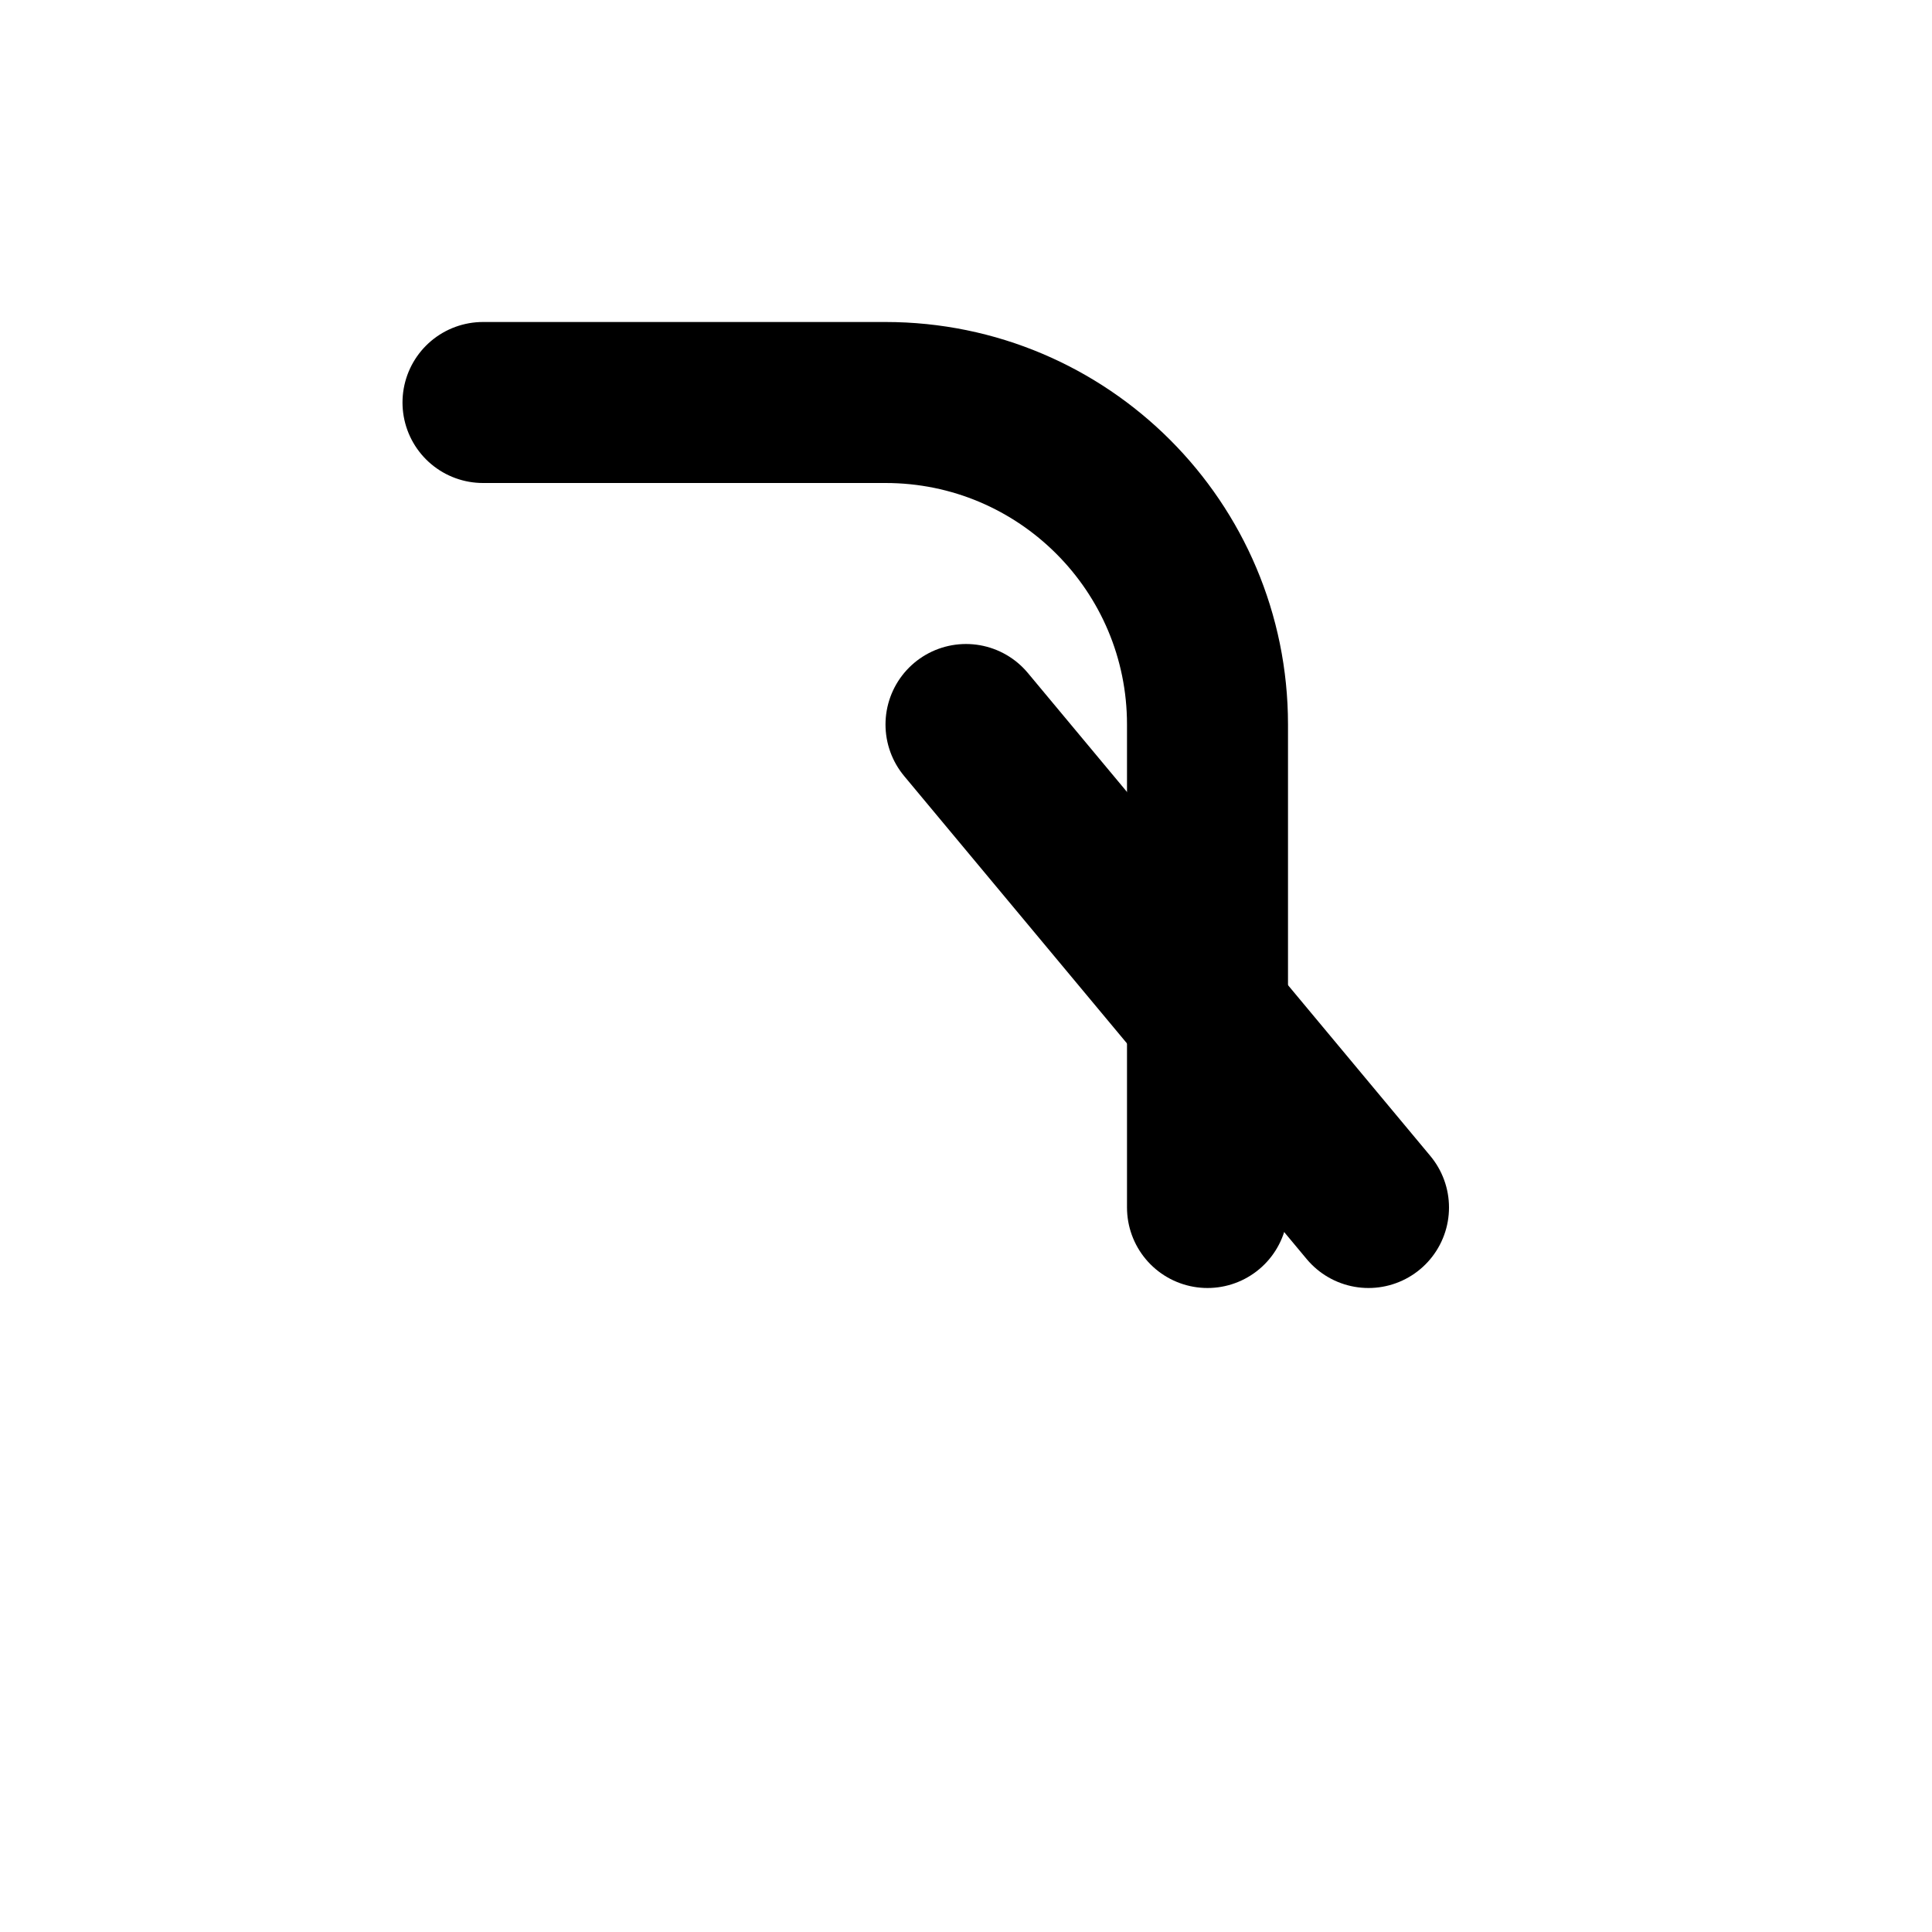
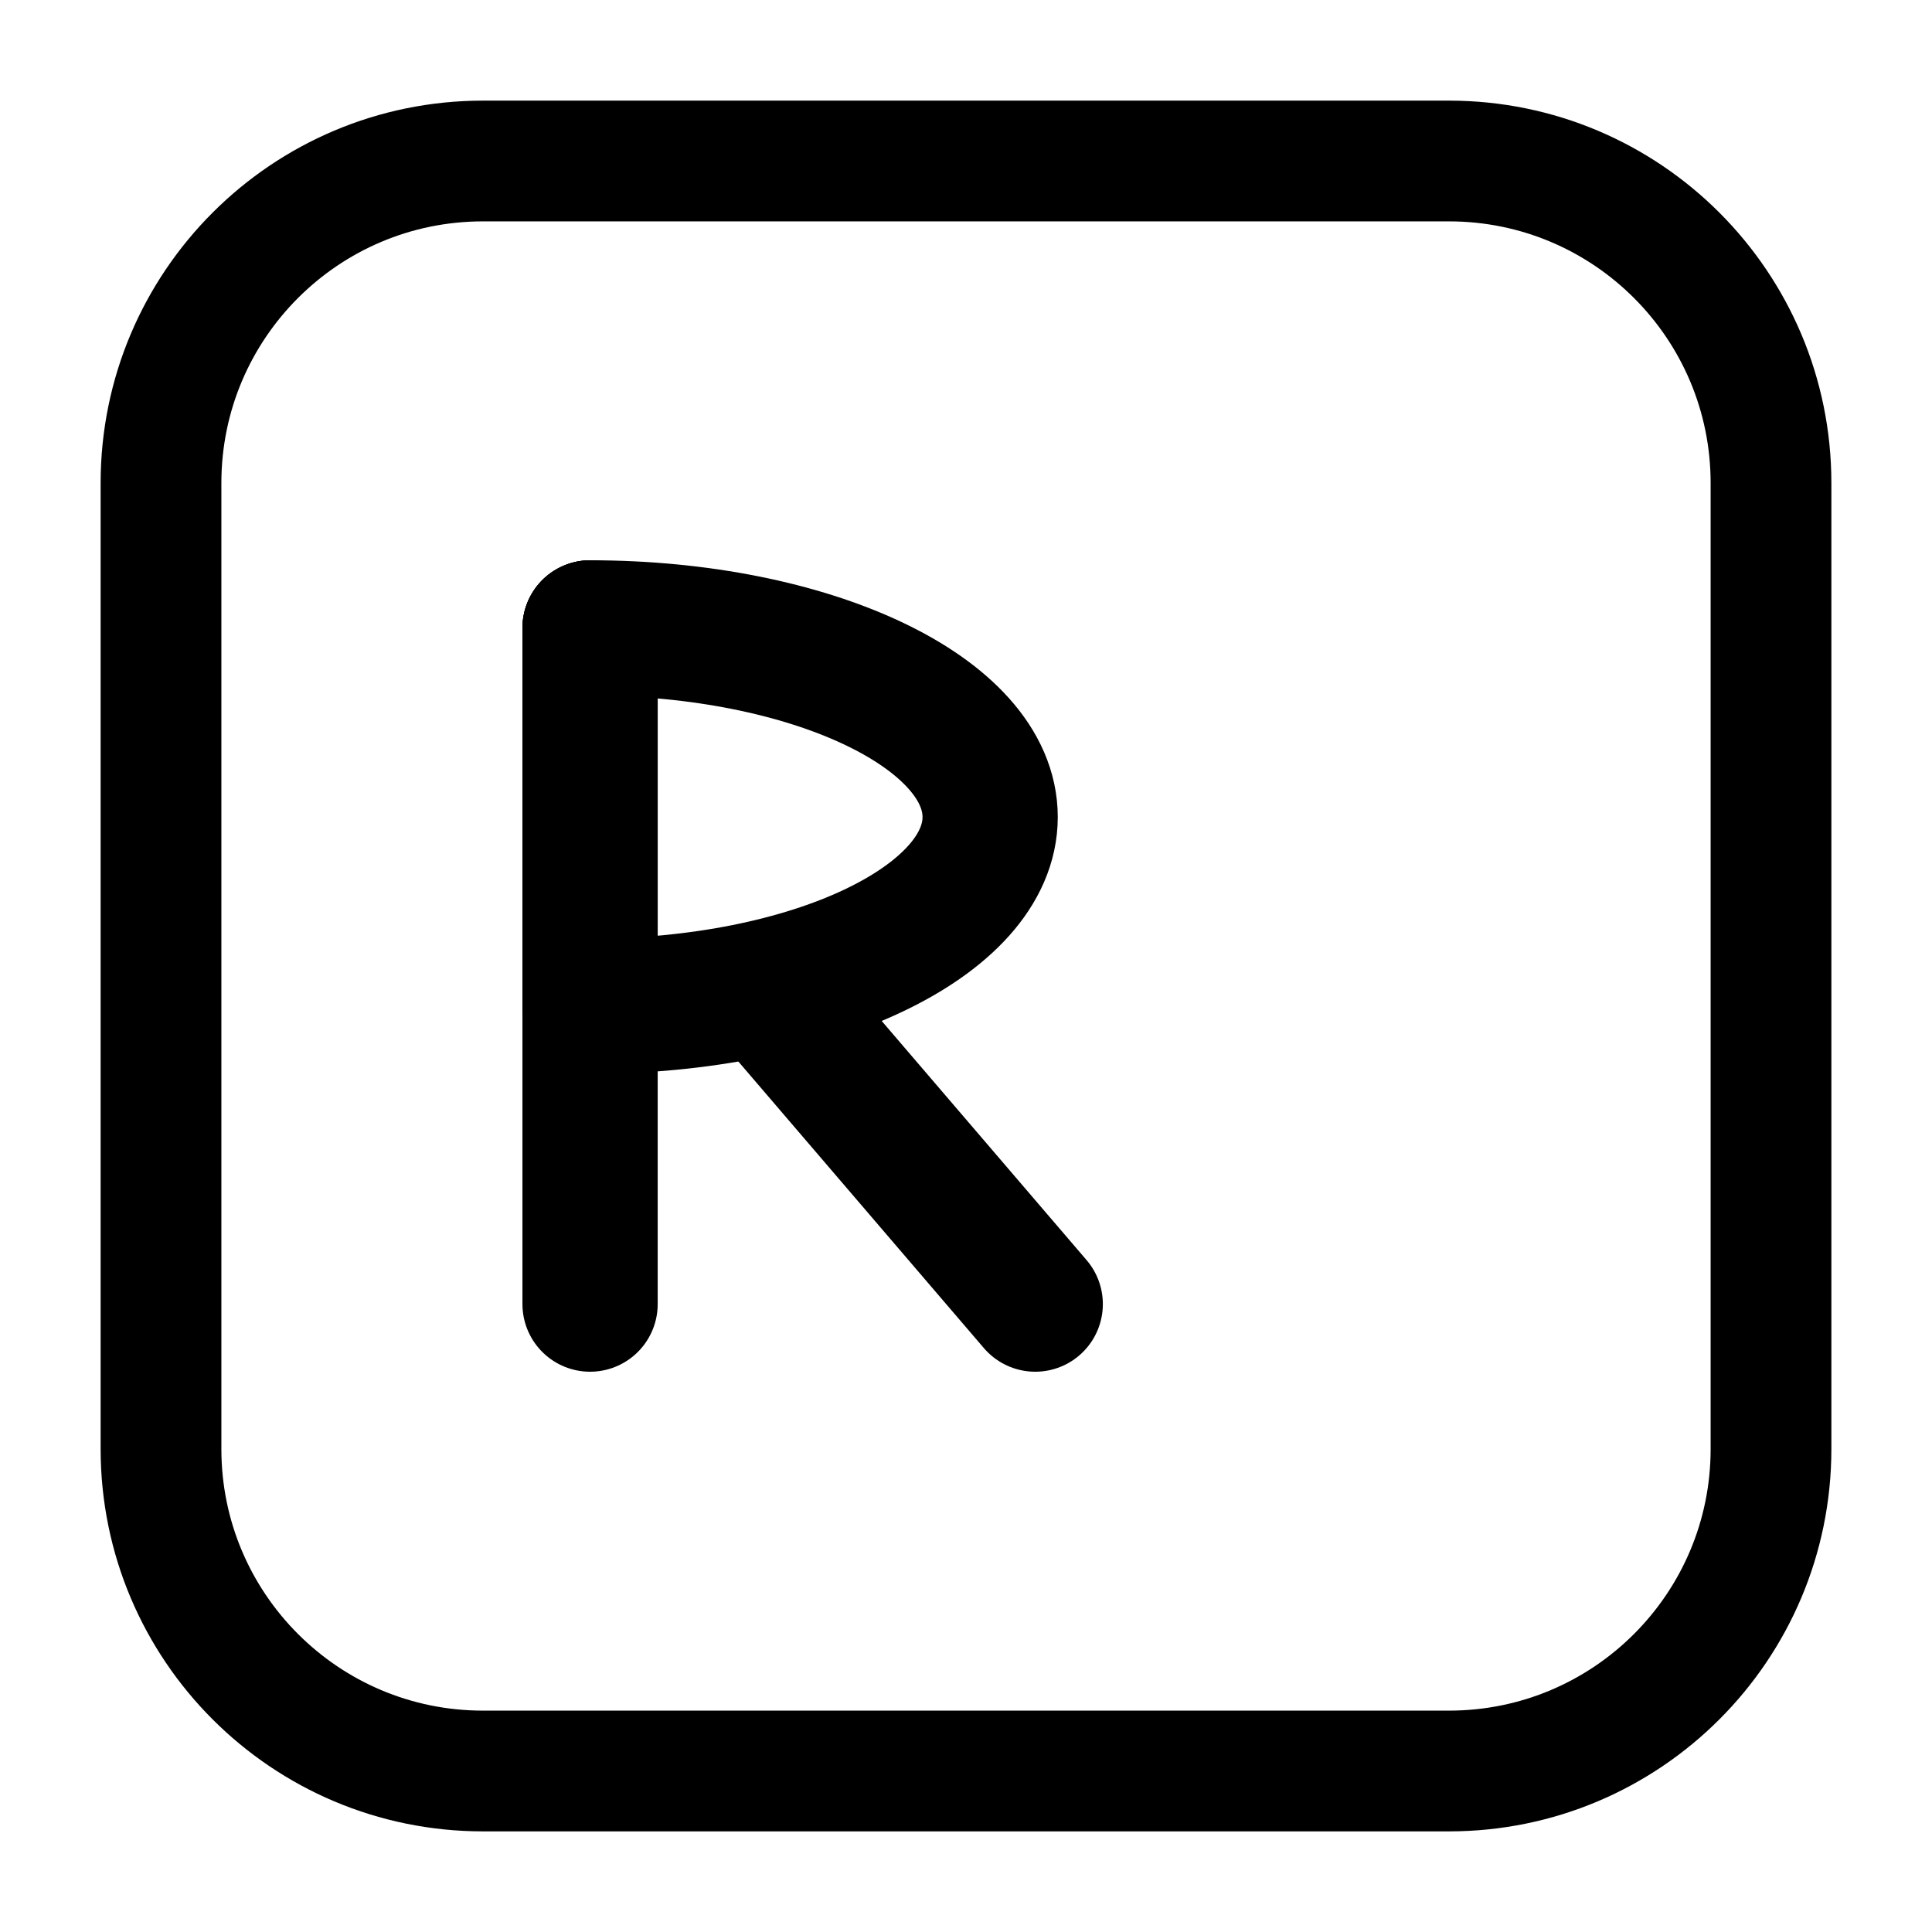
- <svg xmlns="http://www.w3.org/2000/svg" viewBox="0 0 24 24" fill="none" stroke="currentColor" stroke-width="2" stroke-linecap="round" stroke-linejoin="round">
-   <path d="M6 5h5a4 4 0 014 4v6" />
-   <path d="M12 9l5 6" />
+ <svg xmlns="http://www.w3.org/2000/svg" viewBox="0 0 24 24" fill="none" stroke="currentColor" stroke-linecap="round" stroke-linejoin="round">
+   <rect x="2" y="2" width="20" height="20" rx="4" stroke-width="1.5" />
+   <path stroke-width="1.68" d="M7.33 7.8 L7.33 16.2" />
+   <path stroke-width="1.68" d="M7.33 7.8 L7.33 12.5" />
+   <path stroke-width="1.68" d="M7.33 7.8 C10.07 7.8 12.3 8.85 12.3 10.15 C12.3 11.45 10.07 12.5 7.33 12.5" />
+   <path stroke-width="1.68" d="M9.69 12.5 L12.86 16.2" />
</svg>
